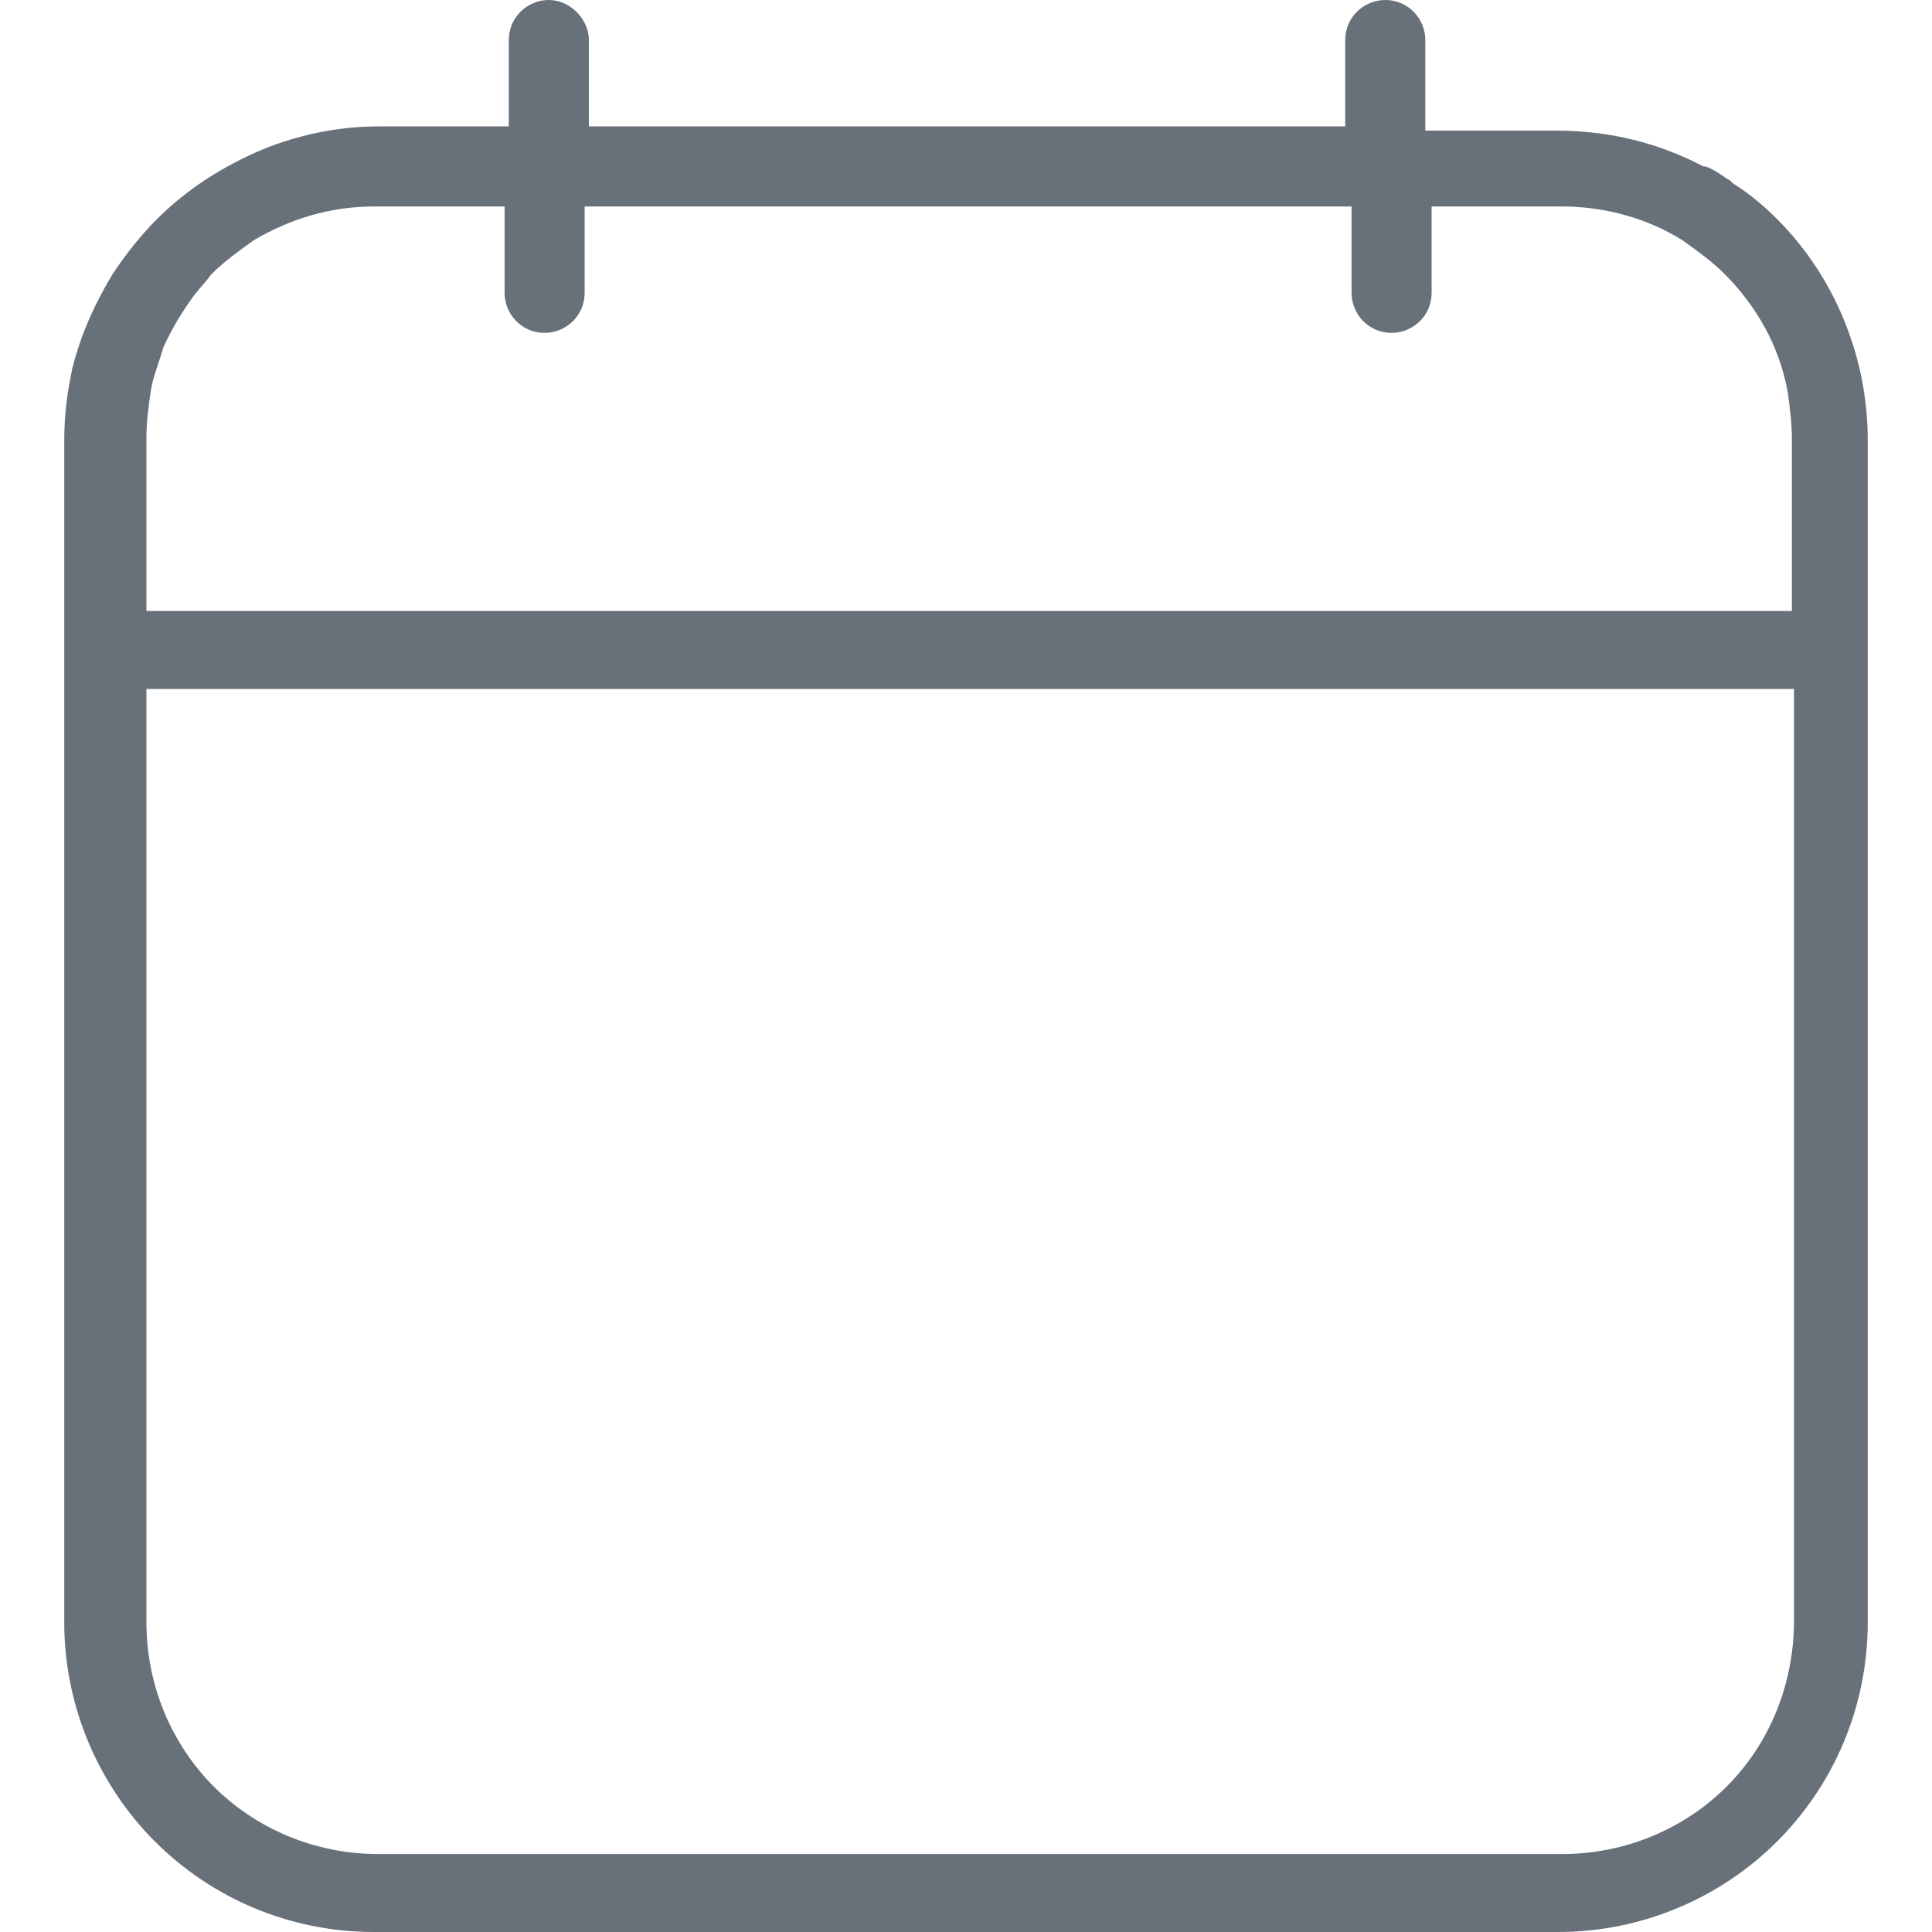
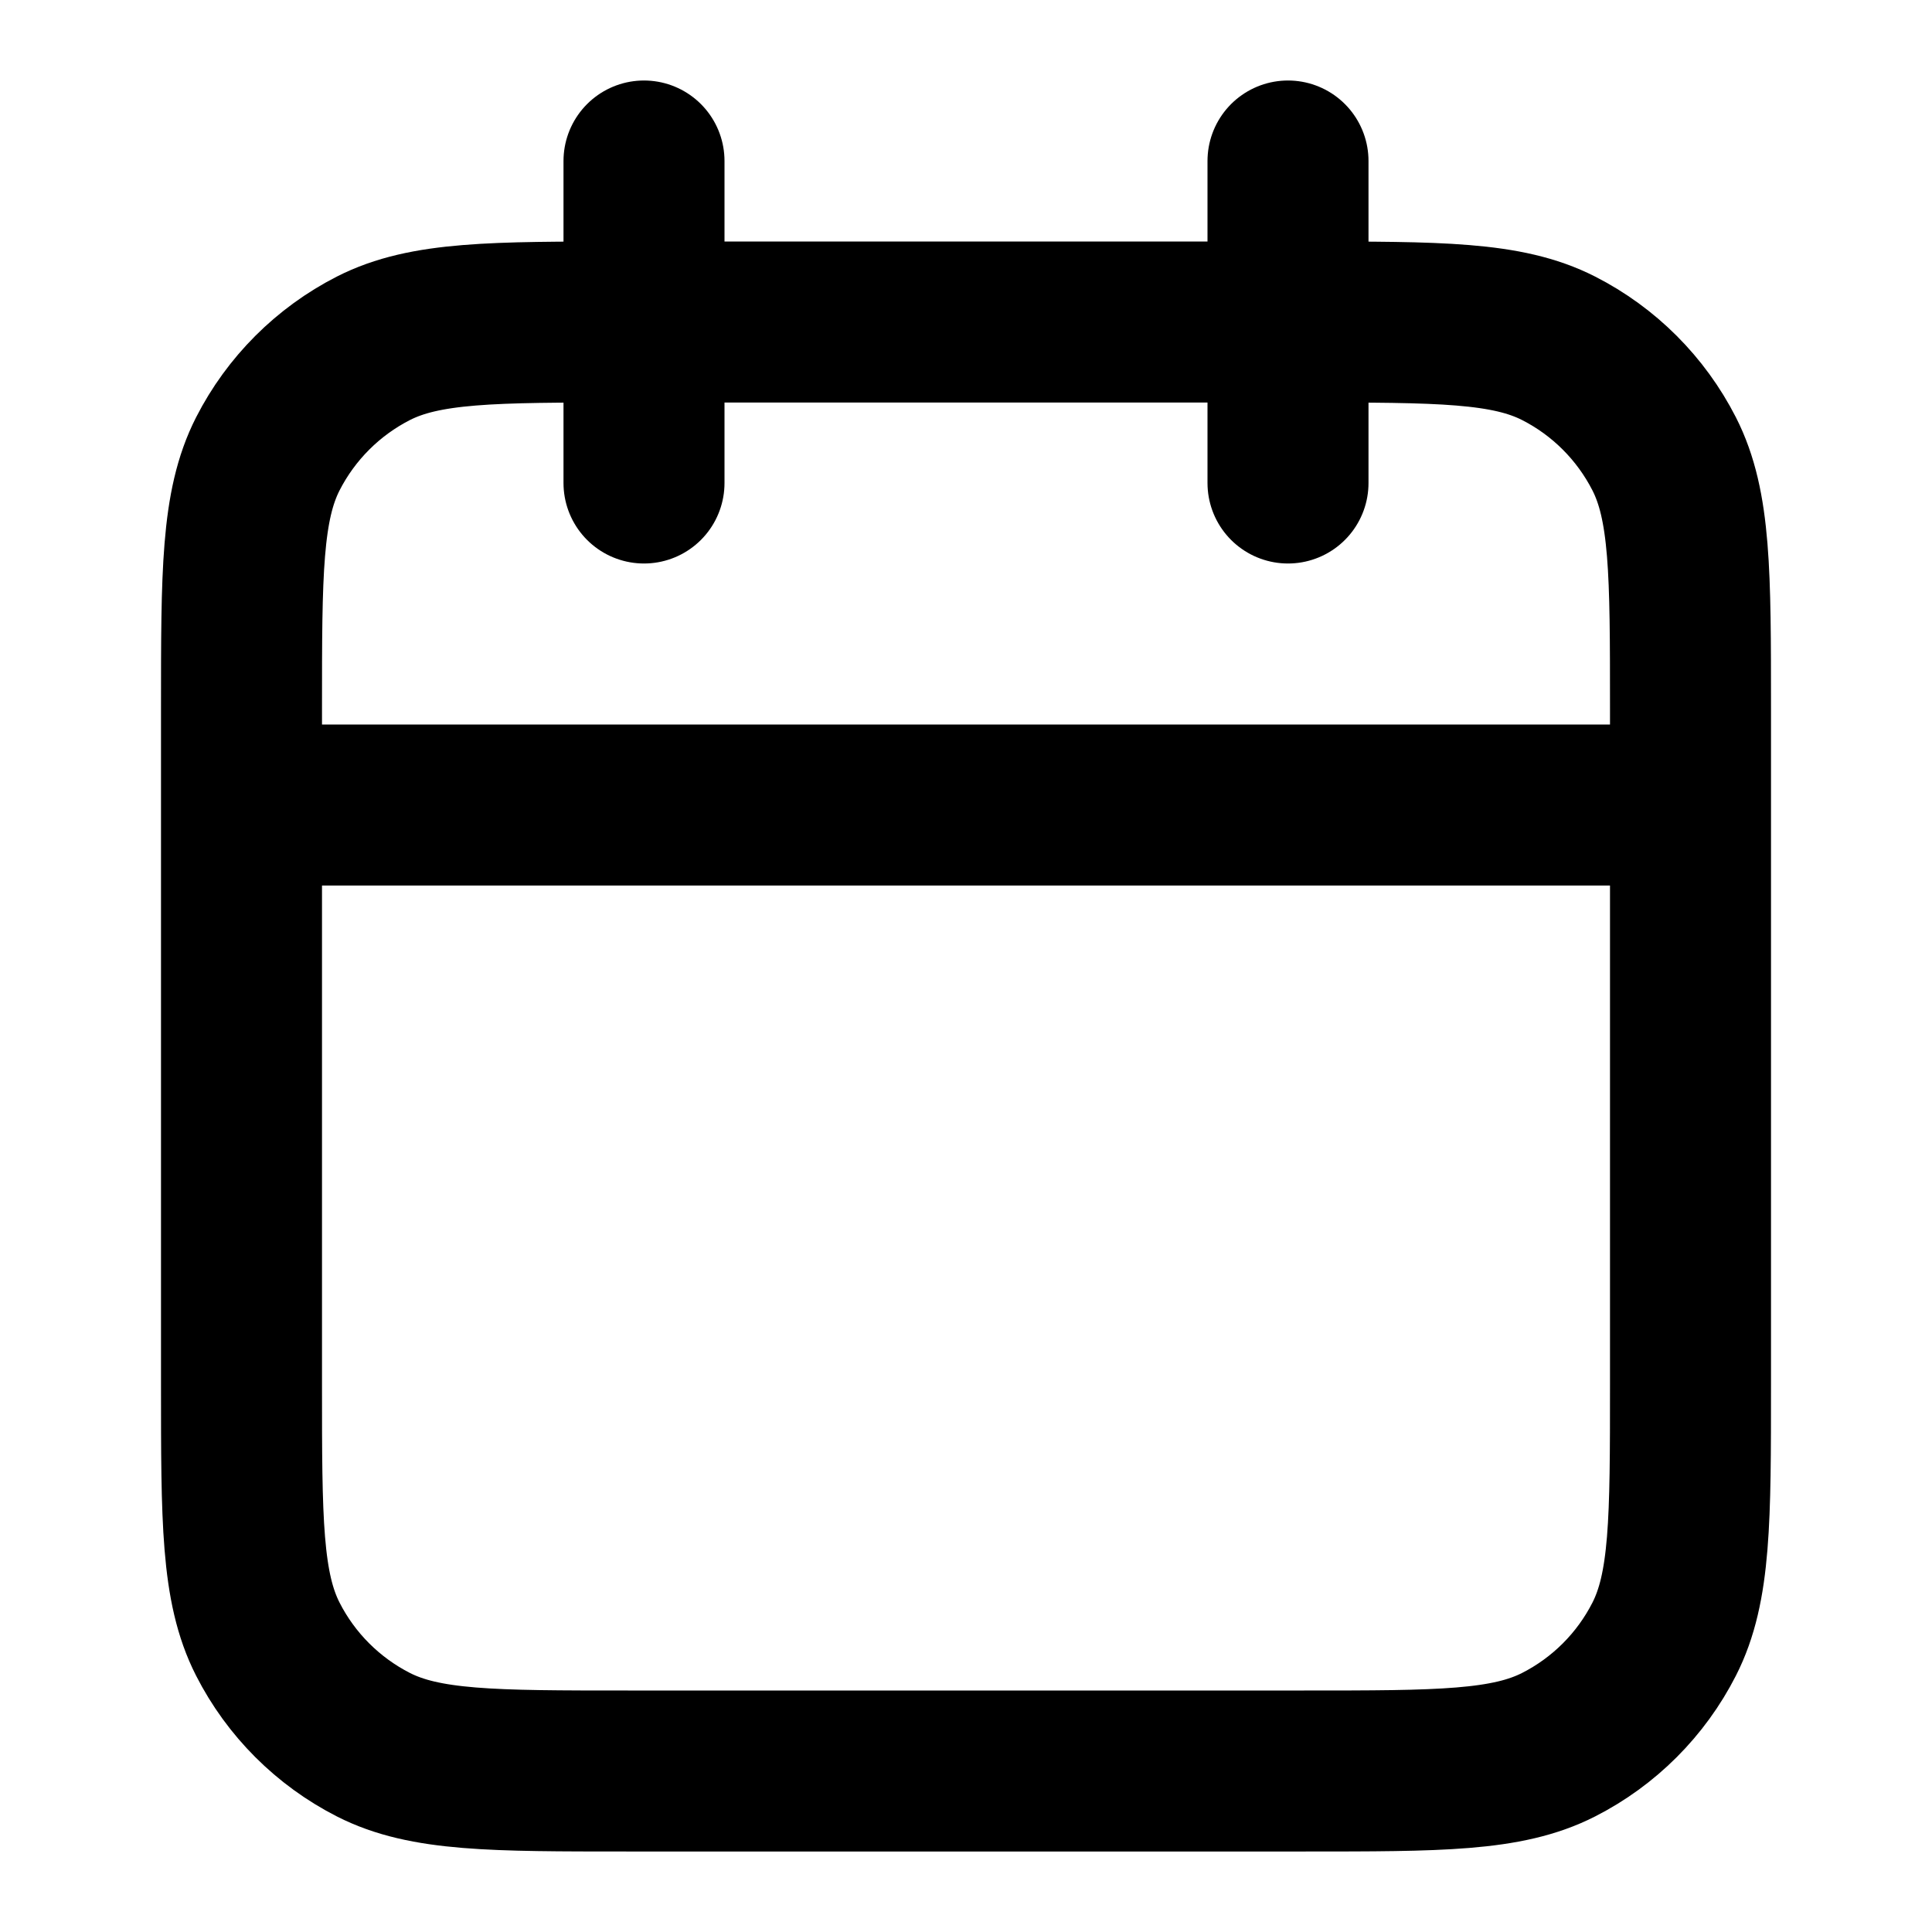
- <svg xmlns="http://www.w3.org/2000/svg" width="80" height="80" viewBox="0 0 80 80" fill="none">
-   <path d="M77.078 15.616C76.554 13.086 75.333 10.818 73.588 9.073C73.064 8.55 72.454 8.026 71.756 7.59L71.668 7.503C71.581 7.415 71.494 7.415 71.407 7.328C71.145 7.154 70.883 6.979 70.622 6.892H70.534C68.702 5.932 66.696 5.409 64.427 5.409H59.019V1.658C59.019 0.785 58.321 0 57.361 0C56.489 0 55.703 0.698 55.703 1.658V5.234H24.384V1.658C24.384 0.785 23.599 0 22.726 0C21.854 0 21.069 0.698 21.069 1.658V5.234H15.66C14.002 5.234 12.345 5.583 10.861 6.194C9.204 6.892 7.721 7.852 6.499 9.073C5.802 9.771 5.191 10.556 4.667 11.341C4.144 12.214 3.708 13.086 3.359 14.046C3.184 14.569 3.01 15.093 2.923 15.616C2.748 16.488 2.661 17.361 2.661 18.233V26.957V67.176C2.661 70.752 4.144 73.98 6.412 76.249C8.768 78.604 11.996 80 15.485 80H64.515C68.092 80 71.32 78.517 73.588 76.249C75.943 73.893 77.339 70.665 77.339 67.176V26.957V18.233C77.339 17.361 77.252 16.488 77.078 15.616ZM6.063 18.146C6.063 17.448 6.151 16.837 6.238 16.227C6.325 15.616 6.587 15.005 6.761 14.395C7.11 13.61 7.546 12.912 7.983 12.301C8.244 11.952 8.506 11.69 8.768 11.341C9.291 10.818 9.902 10.382 10.513 9.945C11.996 9.073 13.653 8.55 15.485 8.55H20.894V12.127C20.894 12.999 21.592 13.784 22.552 13.784C23.424 13.784 24.209 13.086 24.209 12.127V8.55H55.965V12.127C55.965 12.999 56.663 13.784 57.623 13.784C58.495 13.784 59.28 13.086 59.28 12.127V8.55H64.689C66.521 8.55 68.266 9.073 69.662 9.945C70.273 10.382 70.883 10.818 71.407 11.341C72.715 12.65 73.675 14.307 74.024 16.227C74.111 16.837 74.198 17.535 74.198 18.146V25.3H6.063V18.146ZM74.286 67.088C74.286 69.793 73.239 72.236 71.494 73.98C69.749 75.725 67.306 76.772 64.689 76.772H15.66C13.043 76.772 10.6 75.725 8.855 73.98C7.11 72.236 6.063 69.793 6.063 67.176V28.528H74.286V67.088Z" fill="#687079" />
+ <svg xmlns="http://www.w3.org/2000/svg" width="24" height="24" viewBox="0 0 24 24" fill="none">
+   <path d="M21 10H3M16 2V6M8 2V6M7.8 22H16.2C17.88 22 18.72 22 19.362 21.673C19.927 21.385 20.385 20.927 20.673 20.362C21 19.72 21 18.88 21 17.2V8.8C21 7.12 21 6.28 20.673 5.638C20.385 5.074 19.927 4.615 19.362 4.327C18.72 4 17.88 4 16.2 4H7.8C6.12 4 5.28 4 4.638 4.327C4.074 4.615 3.615 5.074 3.327 5.638C3 6.28 3 7.12 3 8.8V17.2C3 18.88 3 19.72 3.327 20.362C3.615 20.927 4.074 21.385 4.638 21.673C5.28 22 6.12 22 7.8 22Z" stroke="black" stroke-width="2" stroke-linecap="round" stroke-linejoin="round" />
</svg>
